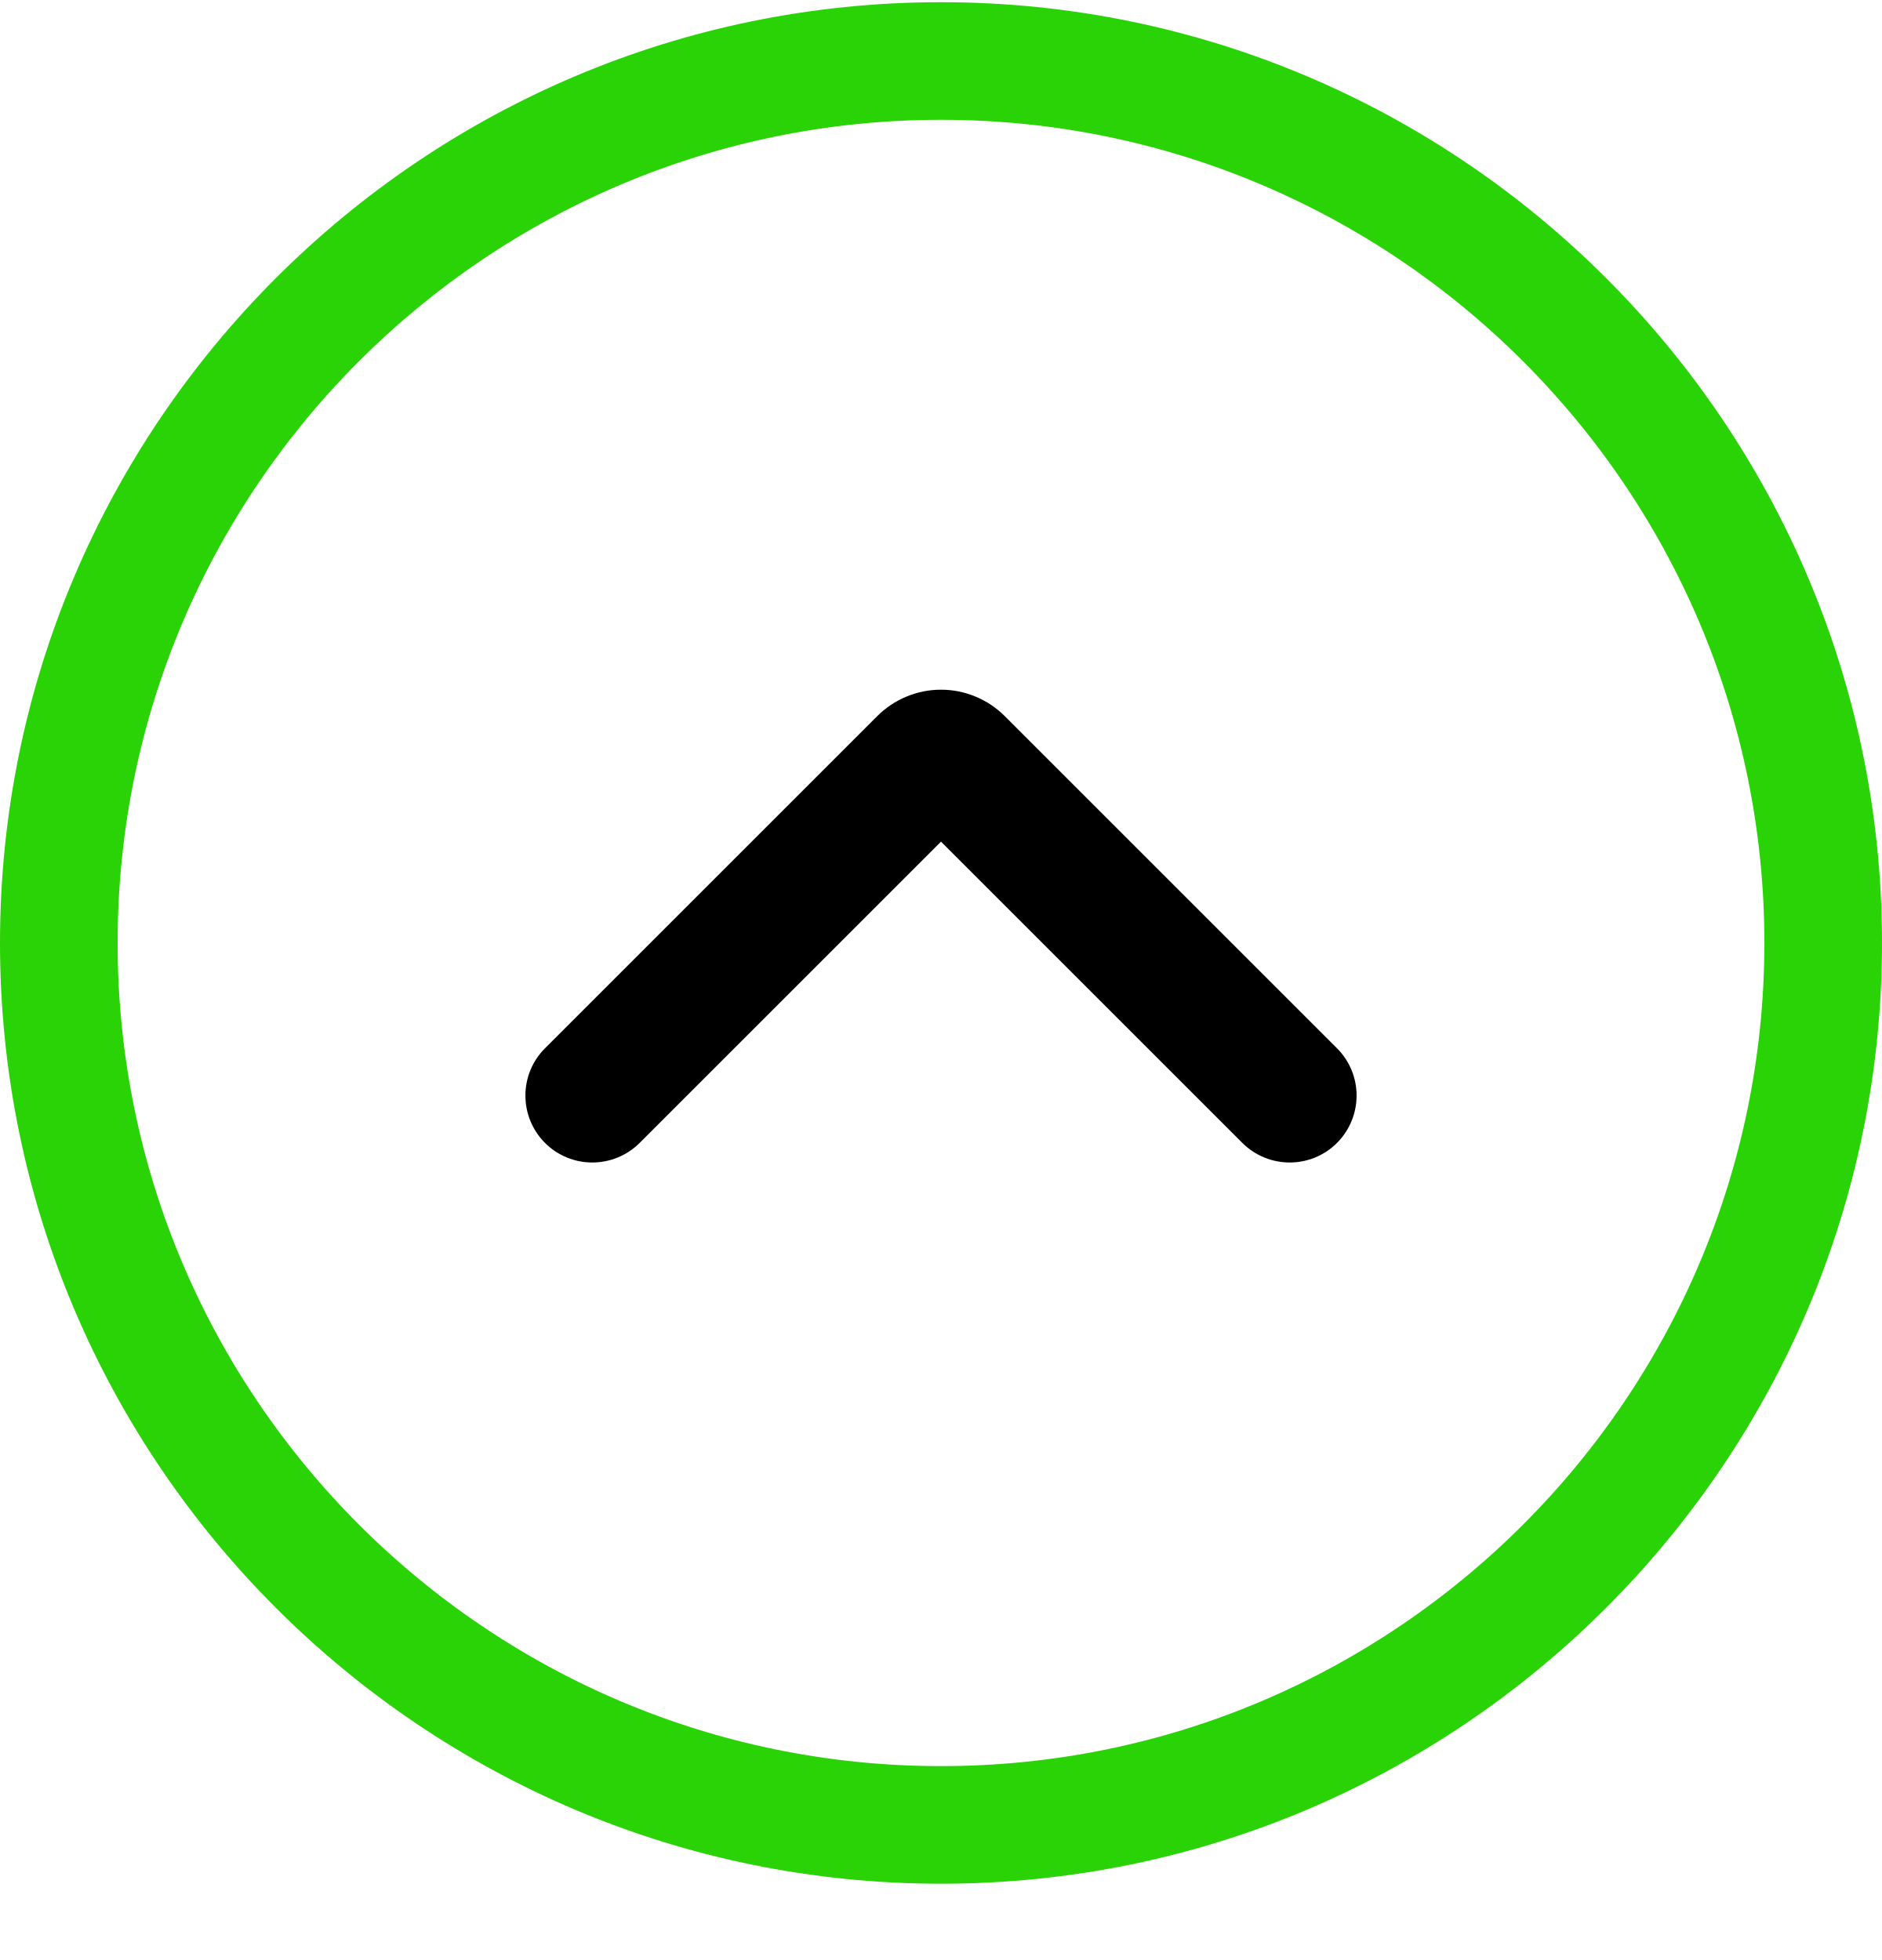
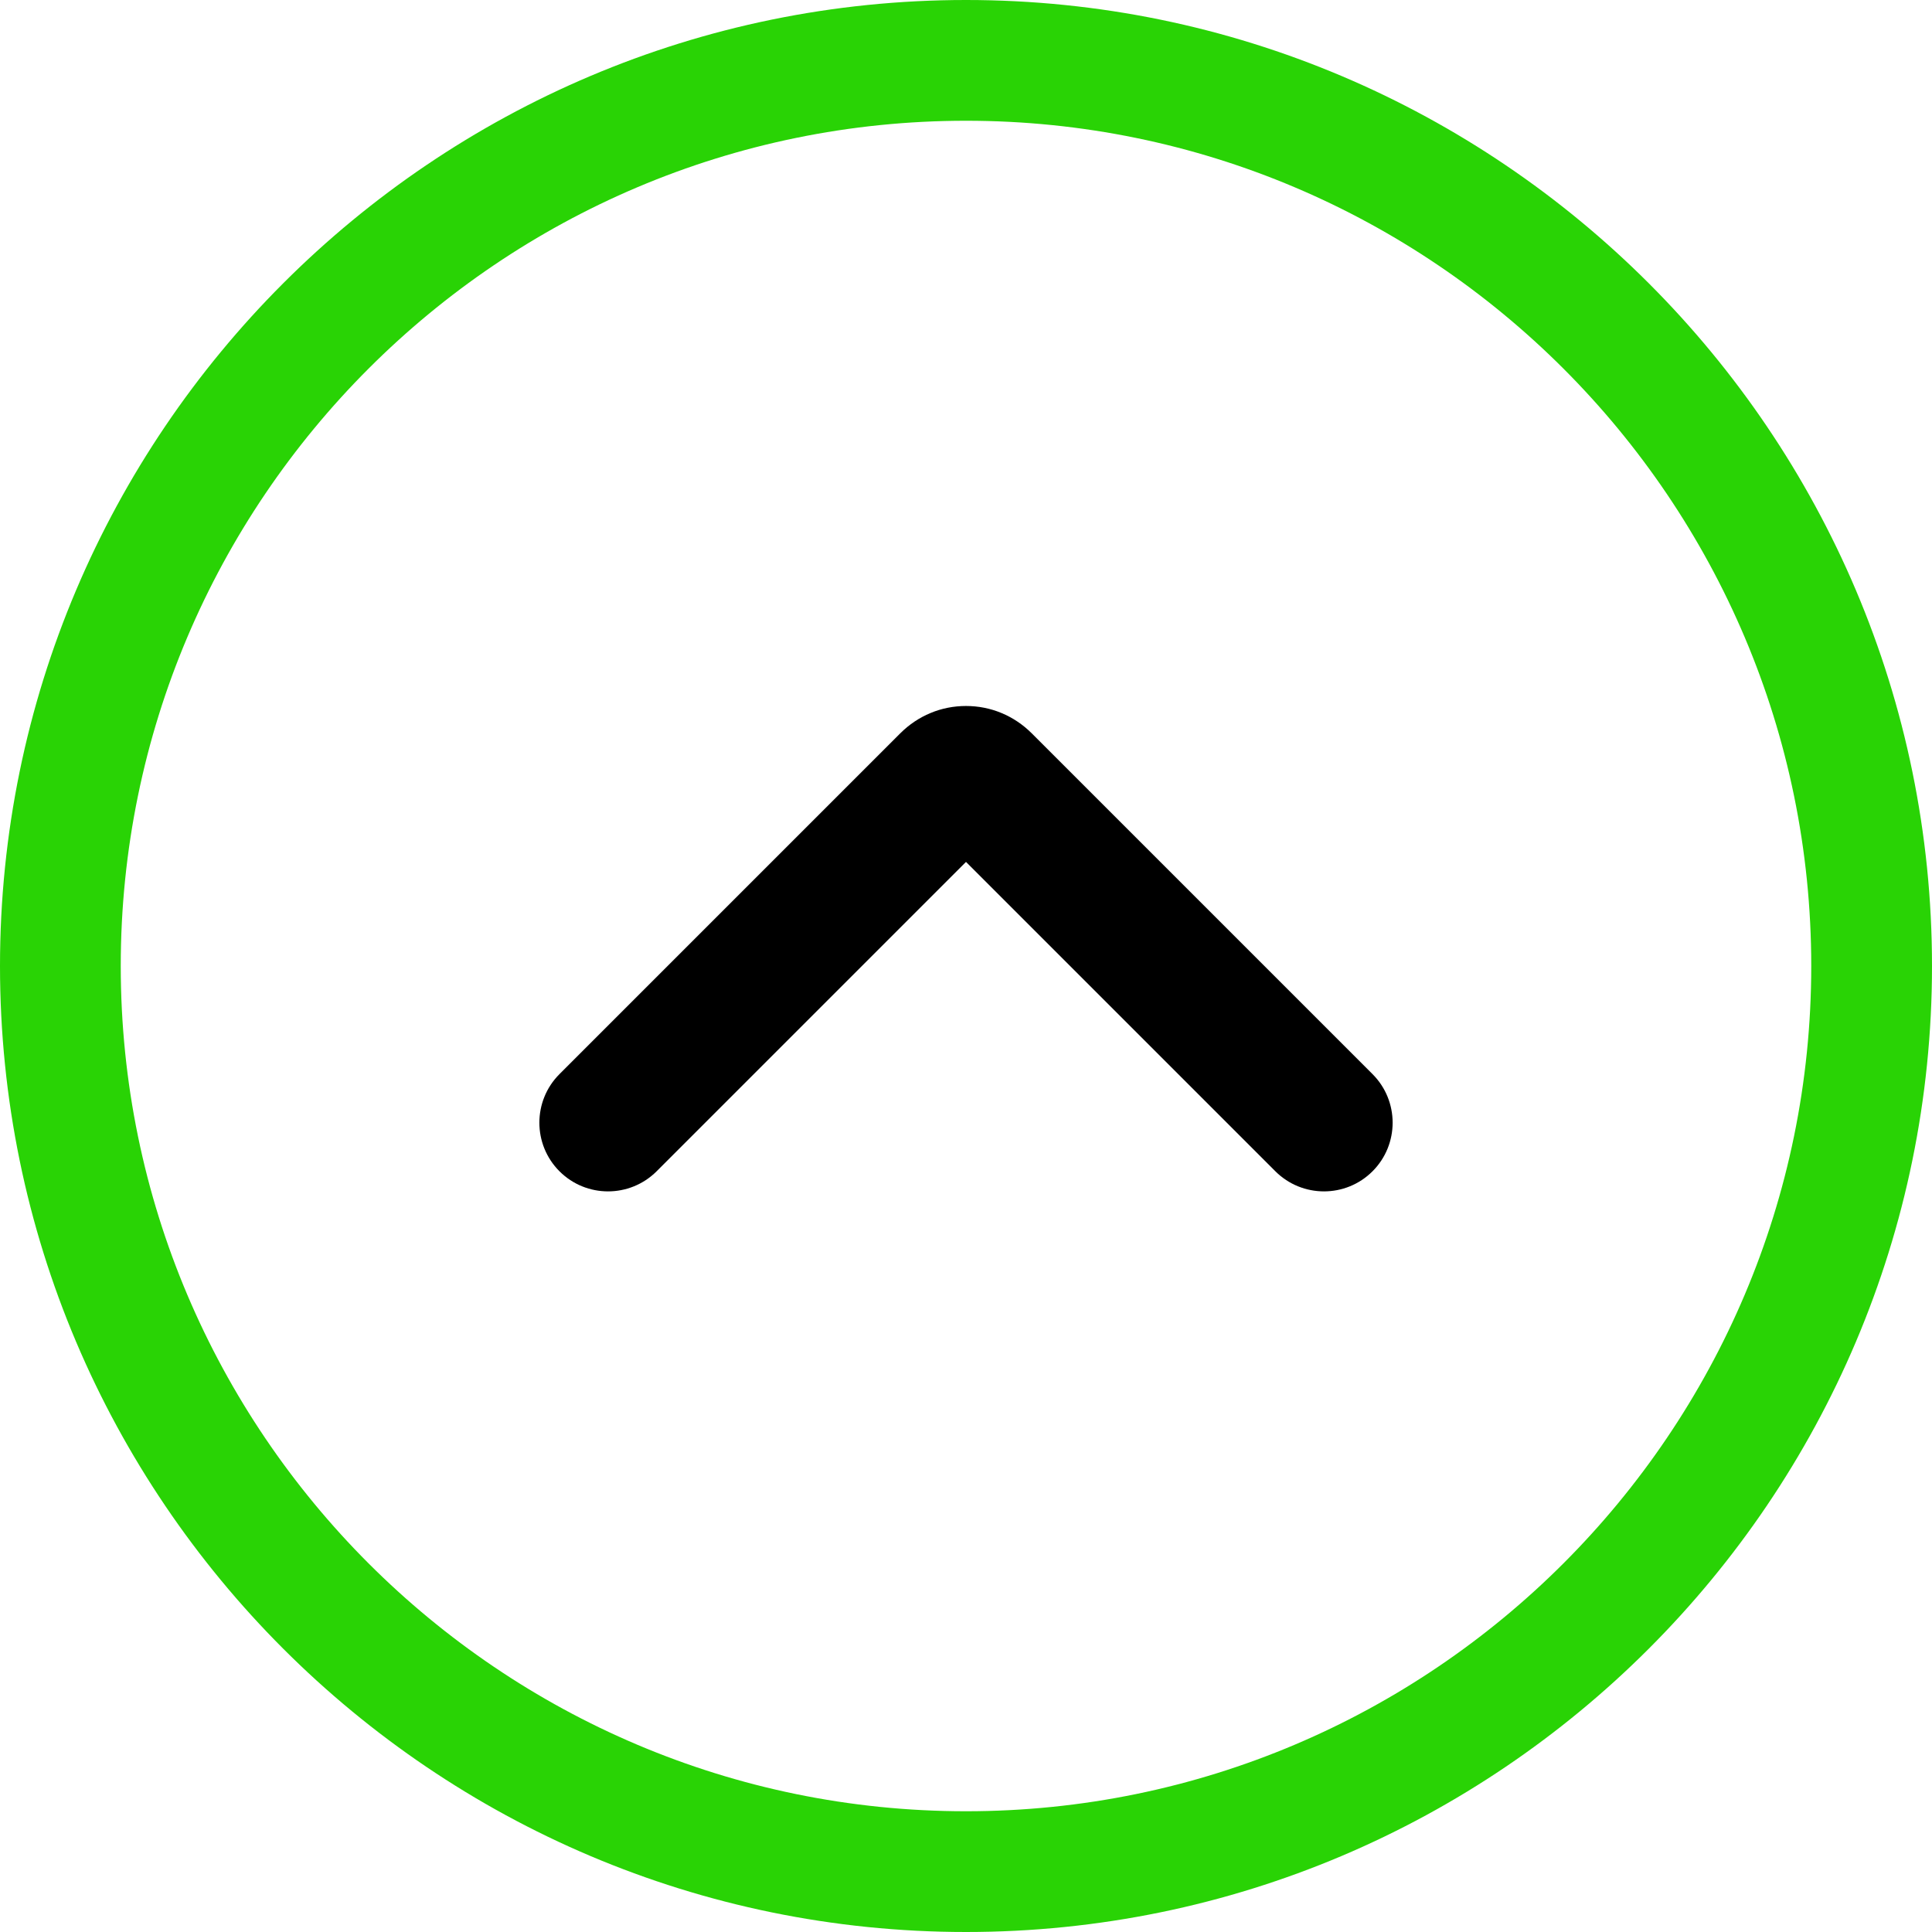
- <svg xmlns="http://www.w3.org/2000/svg" width="24" height="25" viewBox="0 0 24 25" fill="none">
-   <path d="M12 24.027C5.383 24.027 0 18.645 0 12.027C0 5.411 5.383 0.028 12 0.028C18.617 0.028 24 5.411 24 12.027C24 18.645 18.617 24.027 12 24.027ZM12 1.528C6.21 1.528 1.5 6.238 1.5 12.027C1.5 17.817 6.21 22.527 12 22.527C17.79 22.527 22.5 17.817 22.5 12.027C22.5 6.238 17.79 1.528 12 1.528Z" fill="#29D305" />
-   <path fill-rule="evenodd" clip-rule="evenodd" d="M11.187 9.134C11.294 9.027 11.42 8.943 11.56 8.885C11.699 8.827 11.849 8.797 12 8.797C12.151 8.797 12.301 8.827 12.44 8.885C12.58 8.943 12.706 9.027 12.813 9.134L17.05 13.371C17.383 13.704 17.383 14.244 17.05 14.578C16.717 14.911 16.177 14.911 15.843 14.578L12 10.735L8.157 14.578C7.823 14.911 7.283 14.911 6.95 14.578C6.617 14.244 6.617 13.704 6.95 13.371L11.187 9.134Z" fill="black" />
+ <svg xmlns="http://www.w3.org/2000/svg" width="24" height="24" viewBox="0 0 24 24" fill="none">
+   <path d="M12 24C5.383 24 0 18.617 0 12C0 5.383 5.383 0 12 0C18.617 0 24 5.383 24 12C24 18.617 18.617 24 12 24ZM12 1.5C6.21 1.5 1.5 6.21 1.5 12C1.5 17.79 6.21 22.5 12 22.5C17.79 22.5 22.5 17.79 22.5 12C22.5 6.21 17.79 1.5 12 1.5Z" fill="#29D305" />
+   <path fill-rule="evenodd" clip-rule="evenodd" d="M11.187 9.106C11.294 9 11.42 8.915 11.56 8.857C11.699 8.799 11.849 8.77 12 8.77C12.151 8.77 12.301 8.799 12.44 8.857C12.58 8.915 12.706 9 12.813 9.106L17.05 13.343C17.383 13.676 17.383 14.217 17.05 14.55C16.717 14.883 16.177 14.883 15.843 14.55L12 10.707L8.157 14.55C7.823 14.883 7.283 14.883 6.95 14.55C6.617 14.217 6.617 13.676 6.95 13.343L11.187 9.106Z" fill="black" />
</svg>
